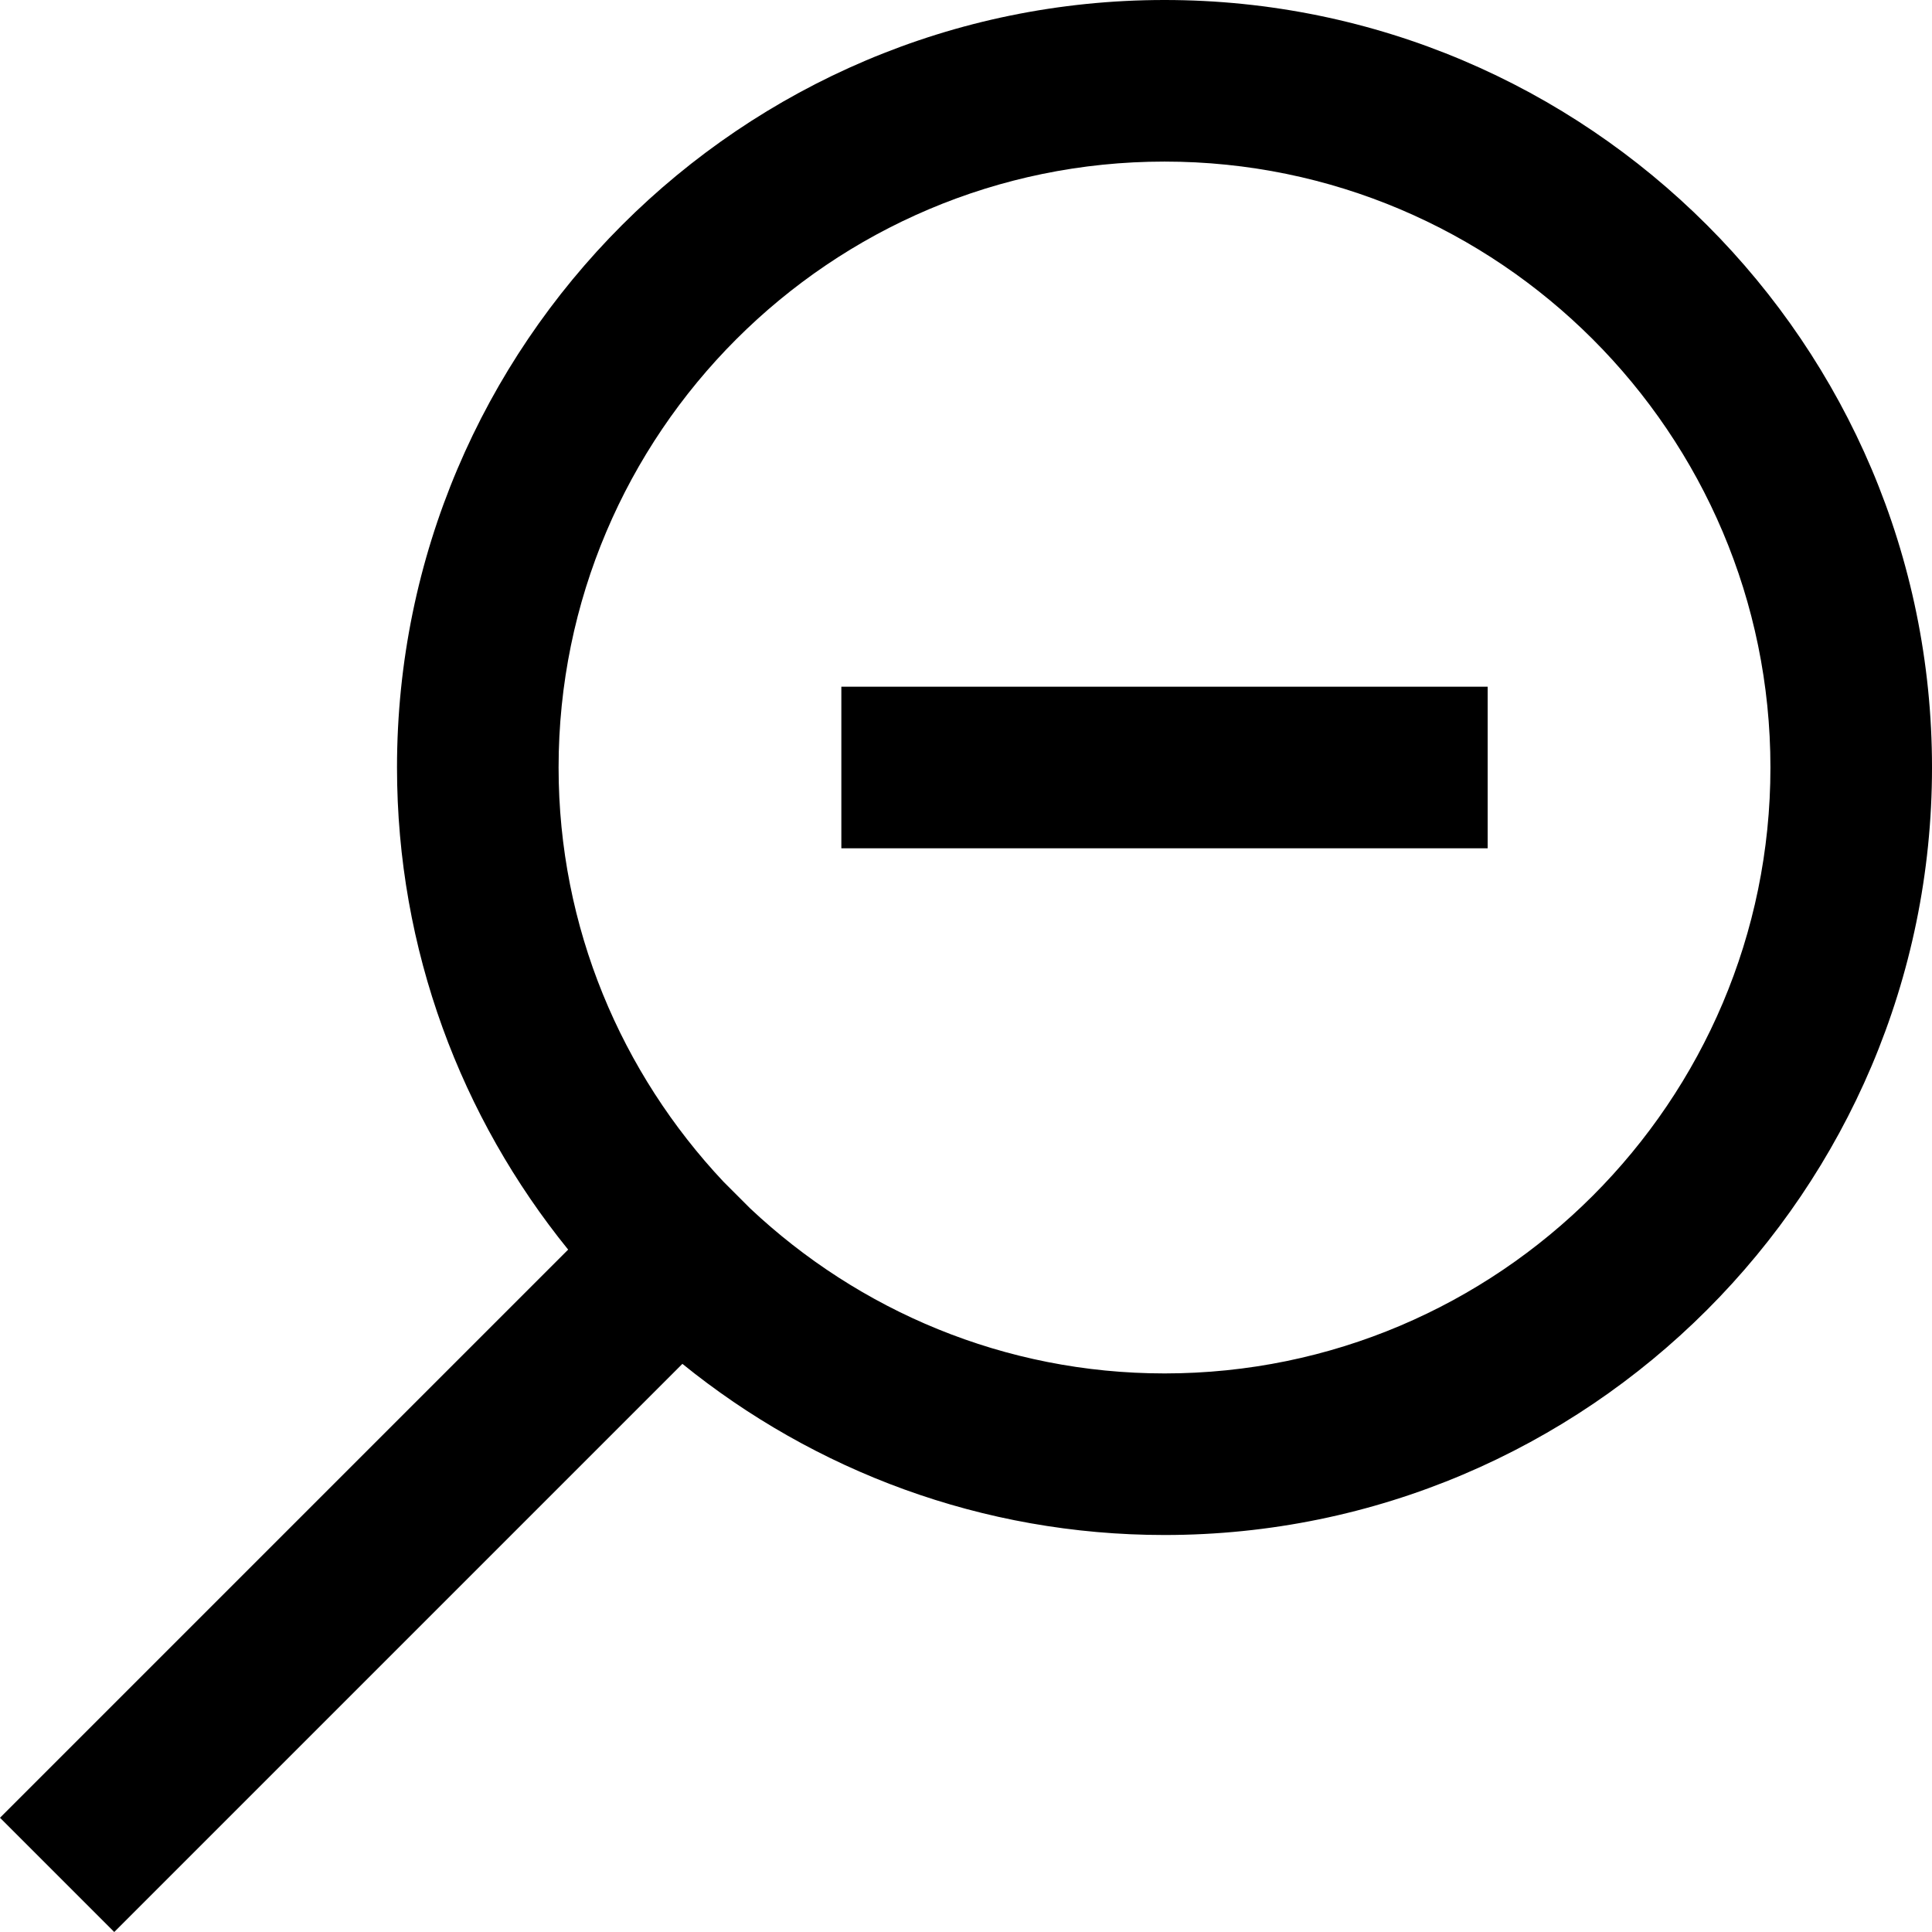
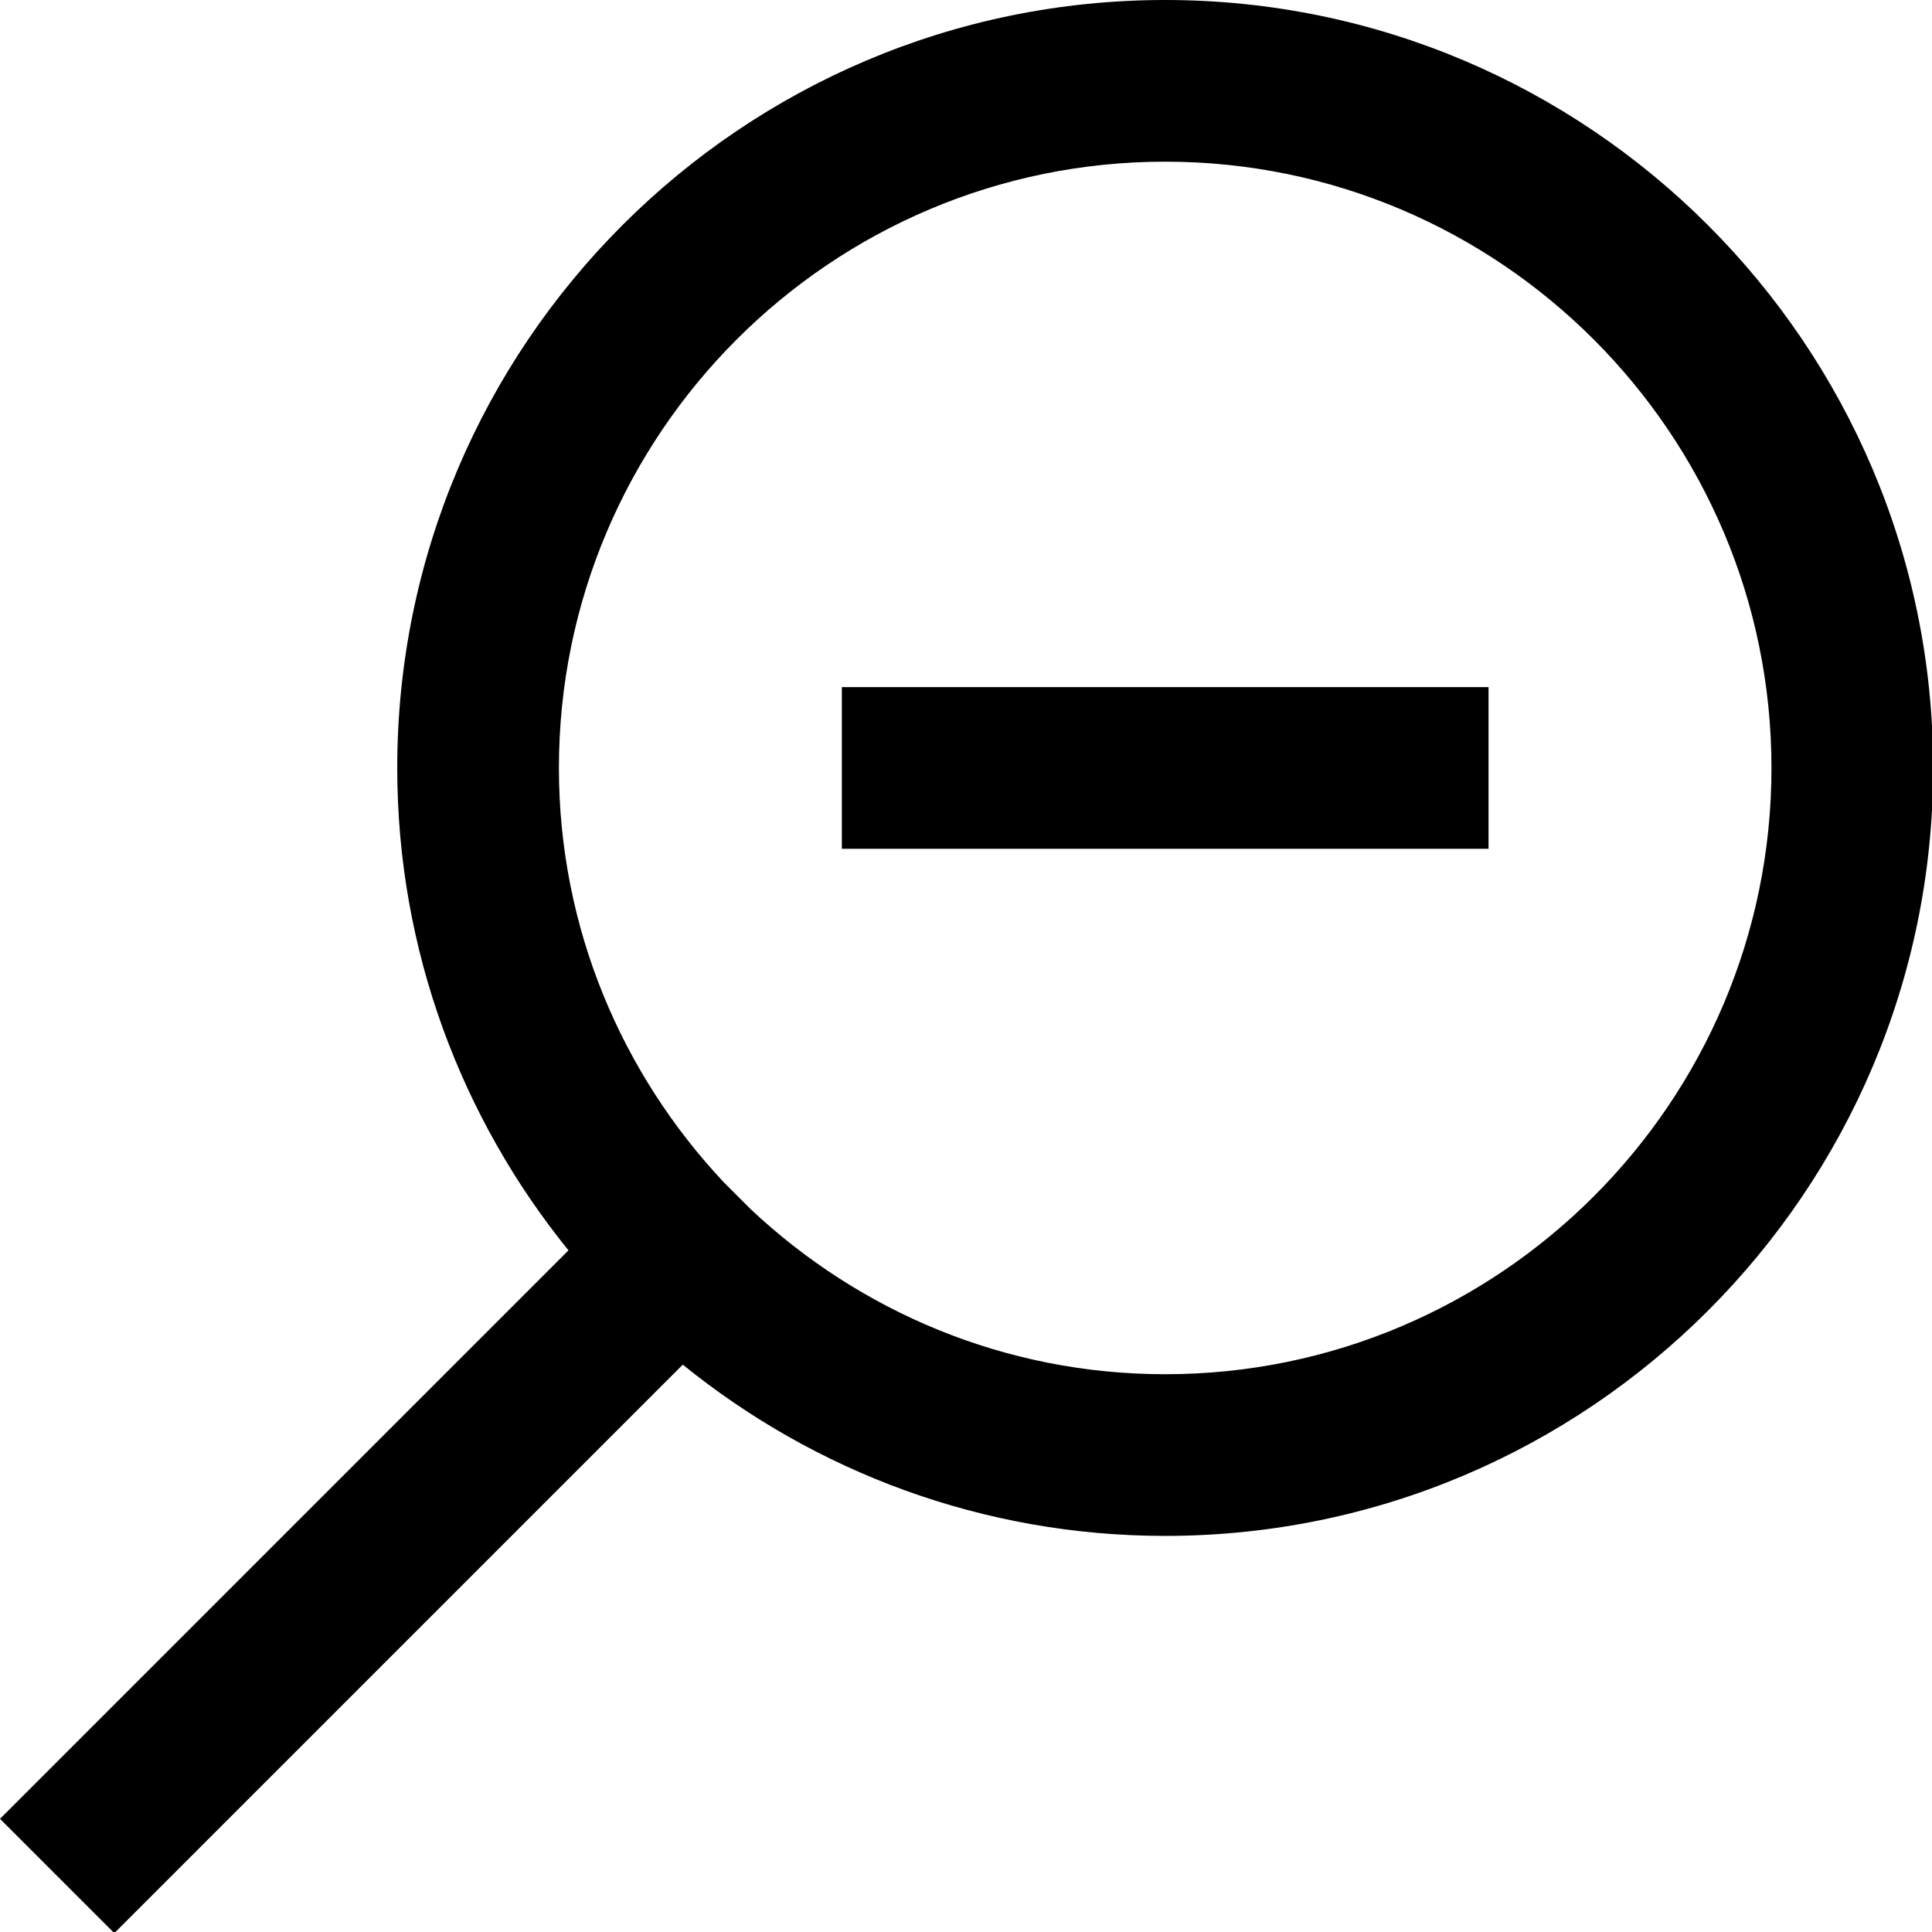
- <svg xmlns="http://www.w3.org/2000/svg" height="382.624pt" viewBox="0 0 382.624 382.624" width="382.624pt">
-   <path d="m166.625 136h128v32h-128zm0 0" />
-   <path d="m230.625 0c-83.816 0-152 68.184-152 152 0 36.152 12.734 69.359 33.895 95.48l-112.52 112.52 22.625 22.625 112.52-112.52c26.121 21.16 59.328 33.895 95.48 33.895 83.816 0 152-68.184 152-152s-68.184-152-152-152zm0 272c-31.73 0-60.547-12.465-82.023-32.648l-5.328-5.328c-20.184-21.48-32.648-50.297-32.648-82.023 0-66.168 53.832-120 120-120s120 53.832 120 120-53.832 120-120 120zm0 0" />
+ <svg xmlns="http://www.w3.org/2000/svg" width="239pt" height="239pt" viewBox="0 0 239 239" version="1.1">
+   <g id="surface1">
+     <path style=" stroke:none;fill-rule:nonzero;fill:rgb(0%,0%,0%);fill-opacity:1;" d="M 104.141 85 L 184.141 85 L 184.141 105 L 104.141 105 Z M 104.141 85 " />
+     <path style=" stroke:none;fill-rule:nonzero;fill:rgb(0%,0%,0%);fill-opacity:1;" d="M 144.141 0 C 91.754 0 49.141 42.613 49.141 95 C 49.141 117.594 57.102 138.352 70.324 154.676 L 0 225 L 14.141 239.141 L 84.465 168.816 C 100.789 182.039 121.547 190 144.141 190 C 196.527 190 239.141 147.387 239.141 95 C 239.141 42.613 196.527 0 144.141 0 Z M 144.141 170 C 124.309 170 106.297 162.211 92.875 149.594 L 89.547 146.266 C 76.93 132.84 69.141 114.828 69.141 95 C 69.141 53.645 102.785 20 144.141 20 C 185.496 20 219.141 53.645 219.141 95 C 219.141 136.355 185.496 170 144.141 170 Z M 144.141 170 " />
+   </g>
</svg>
